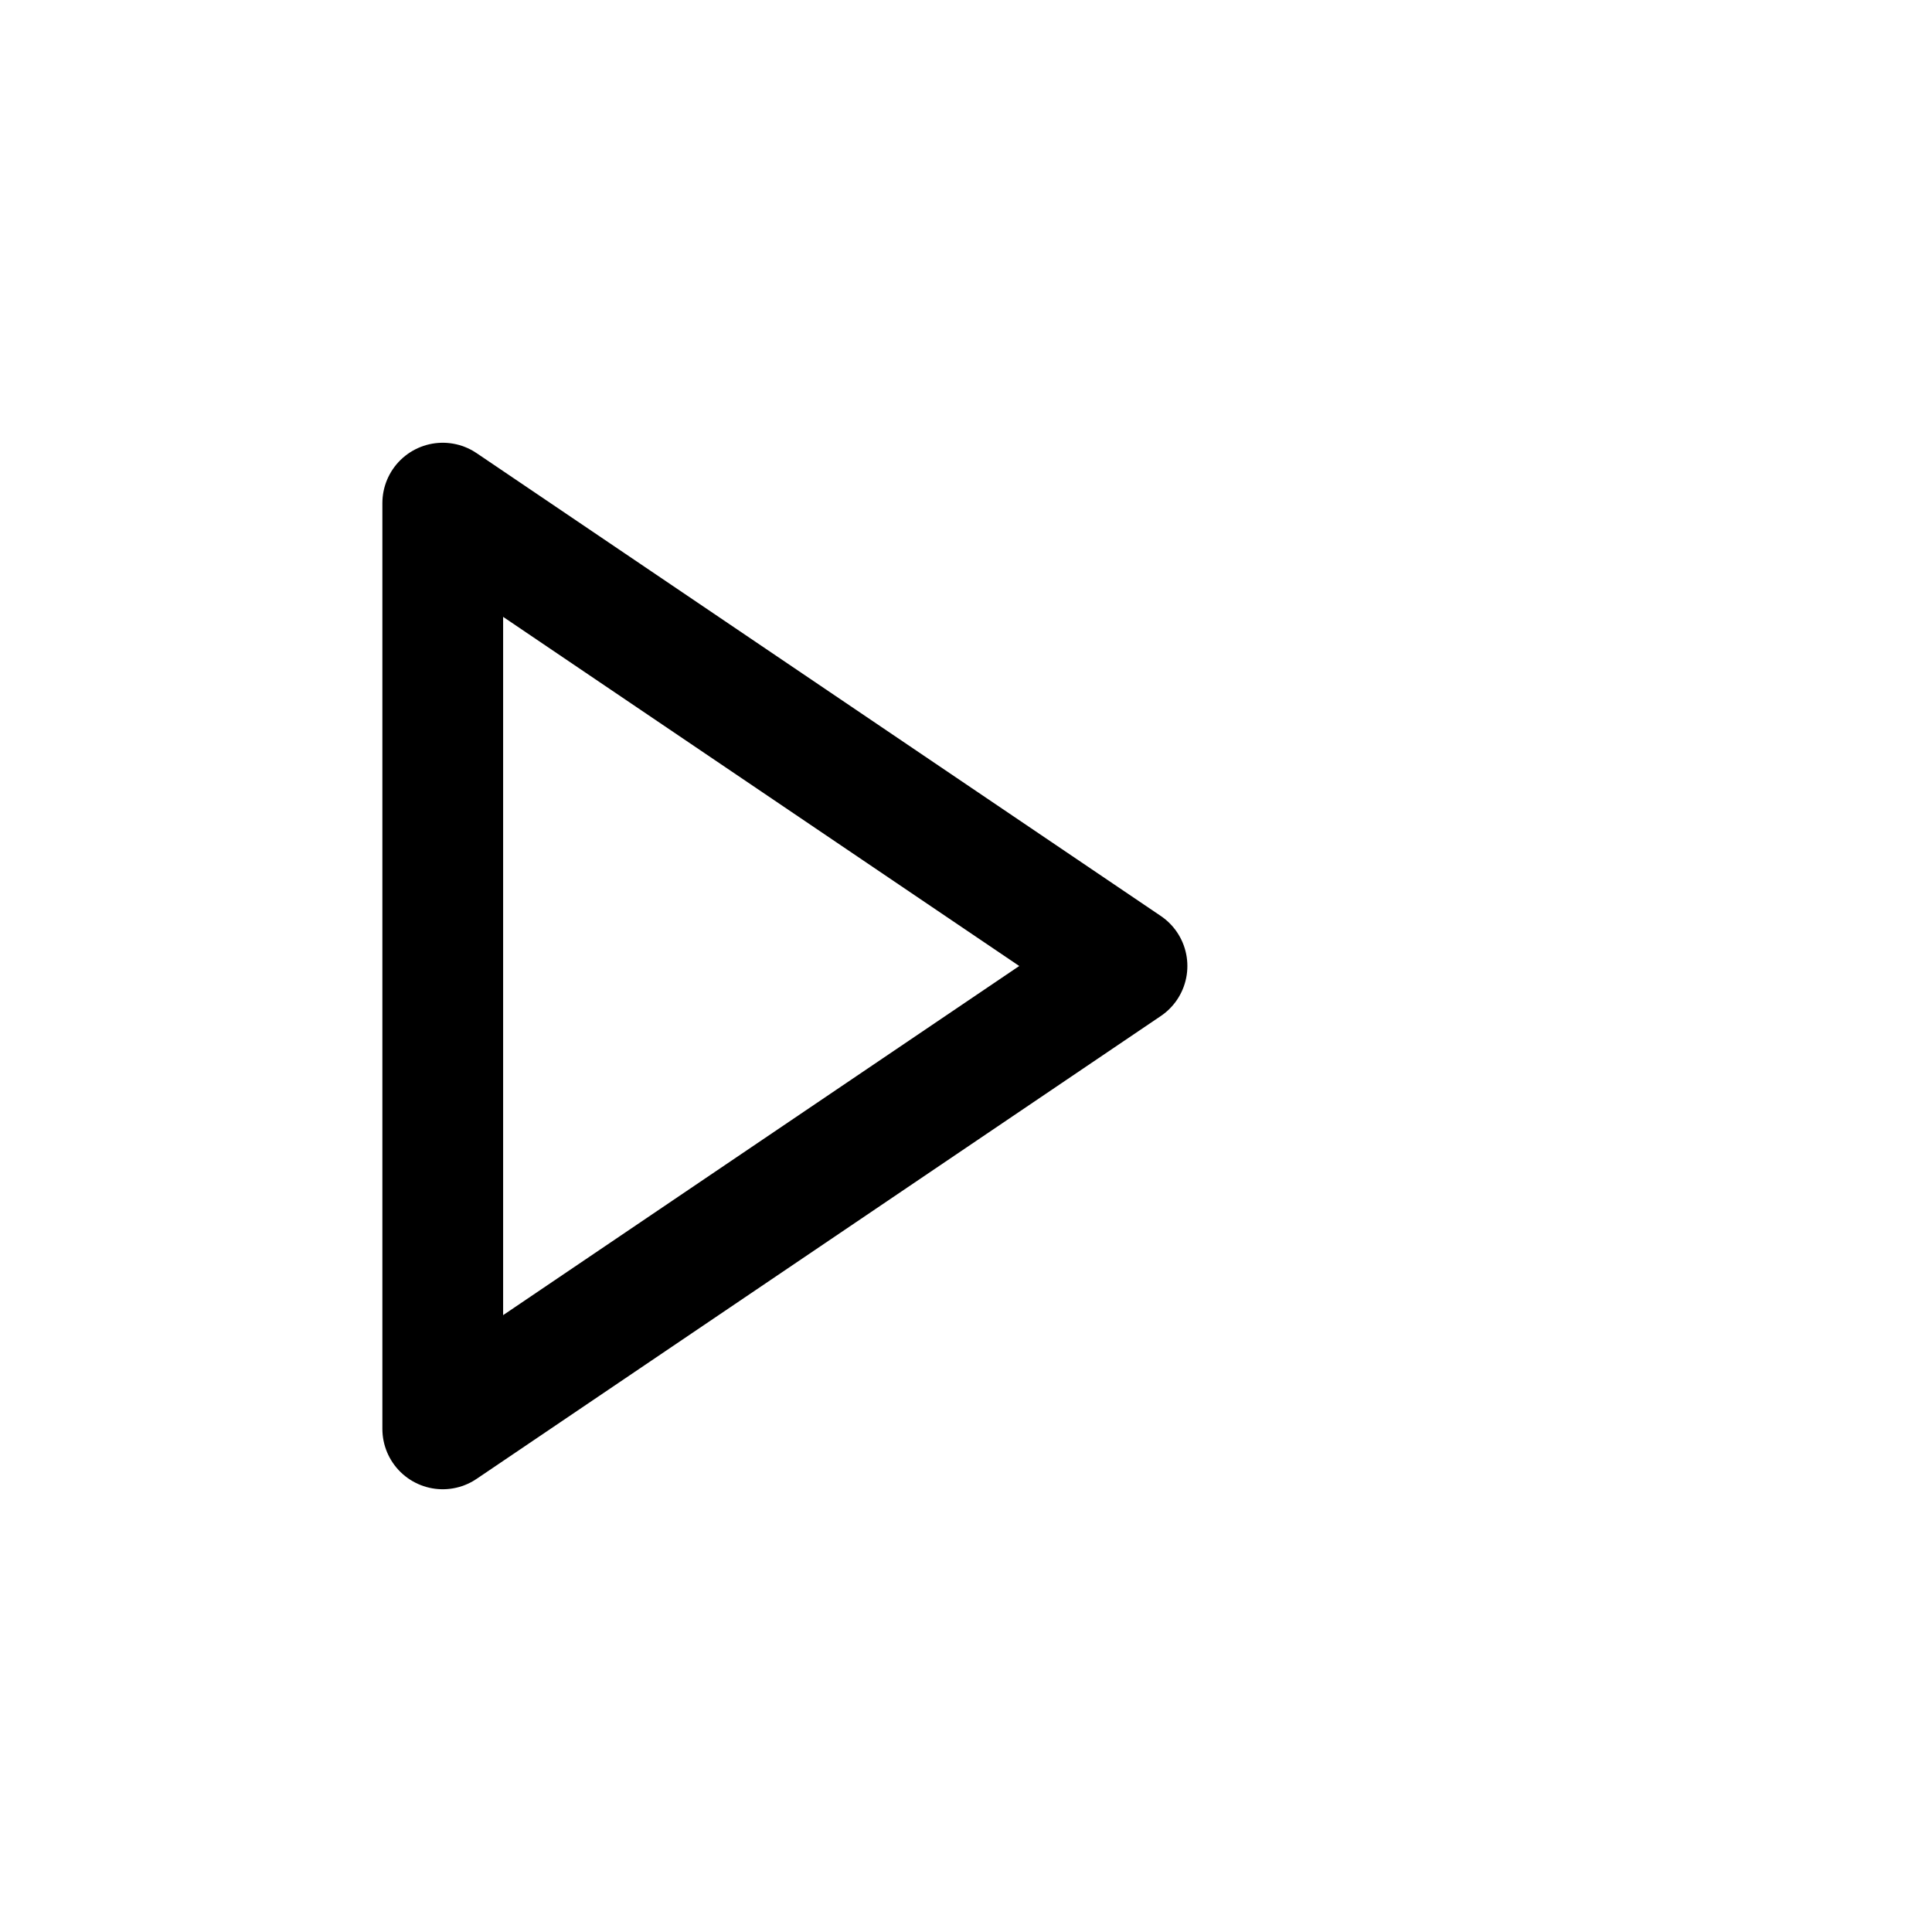
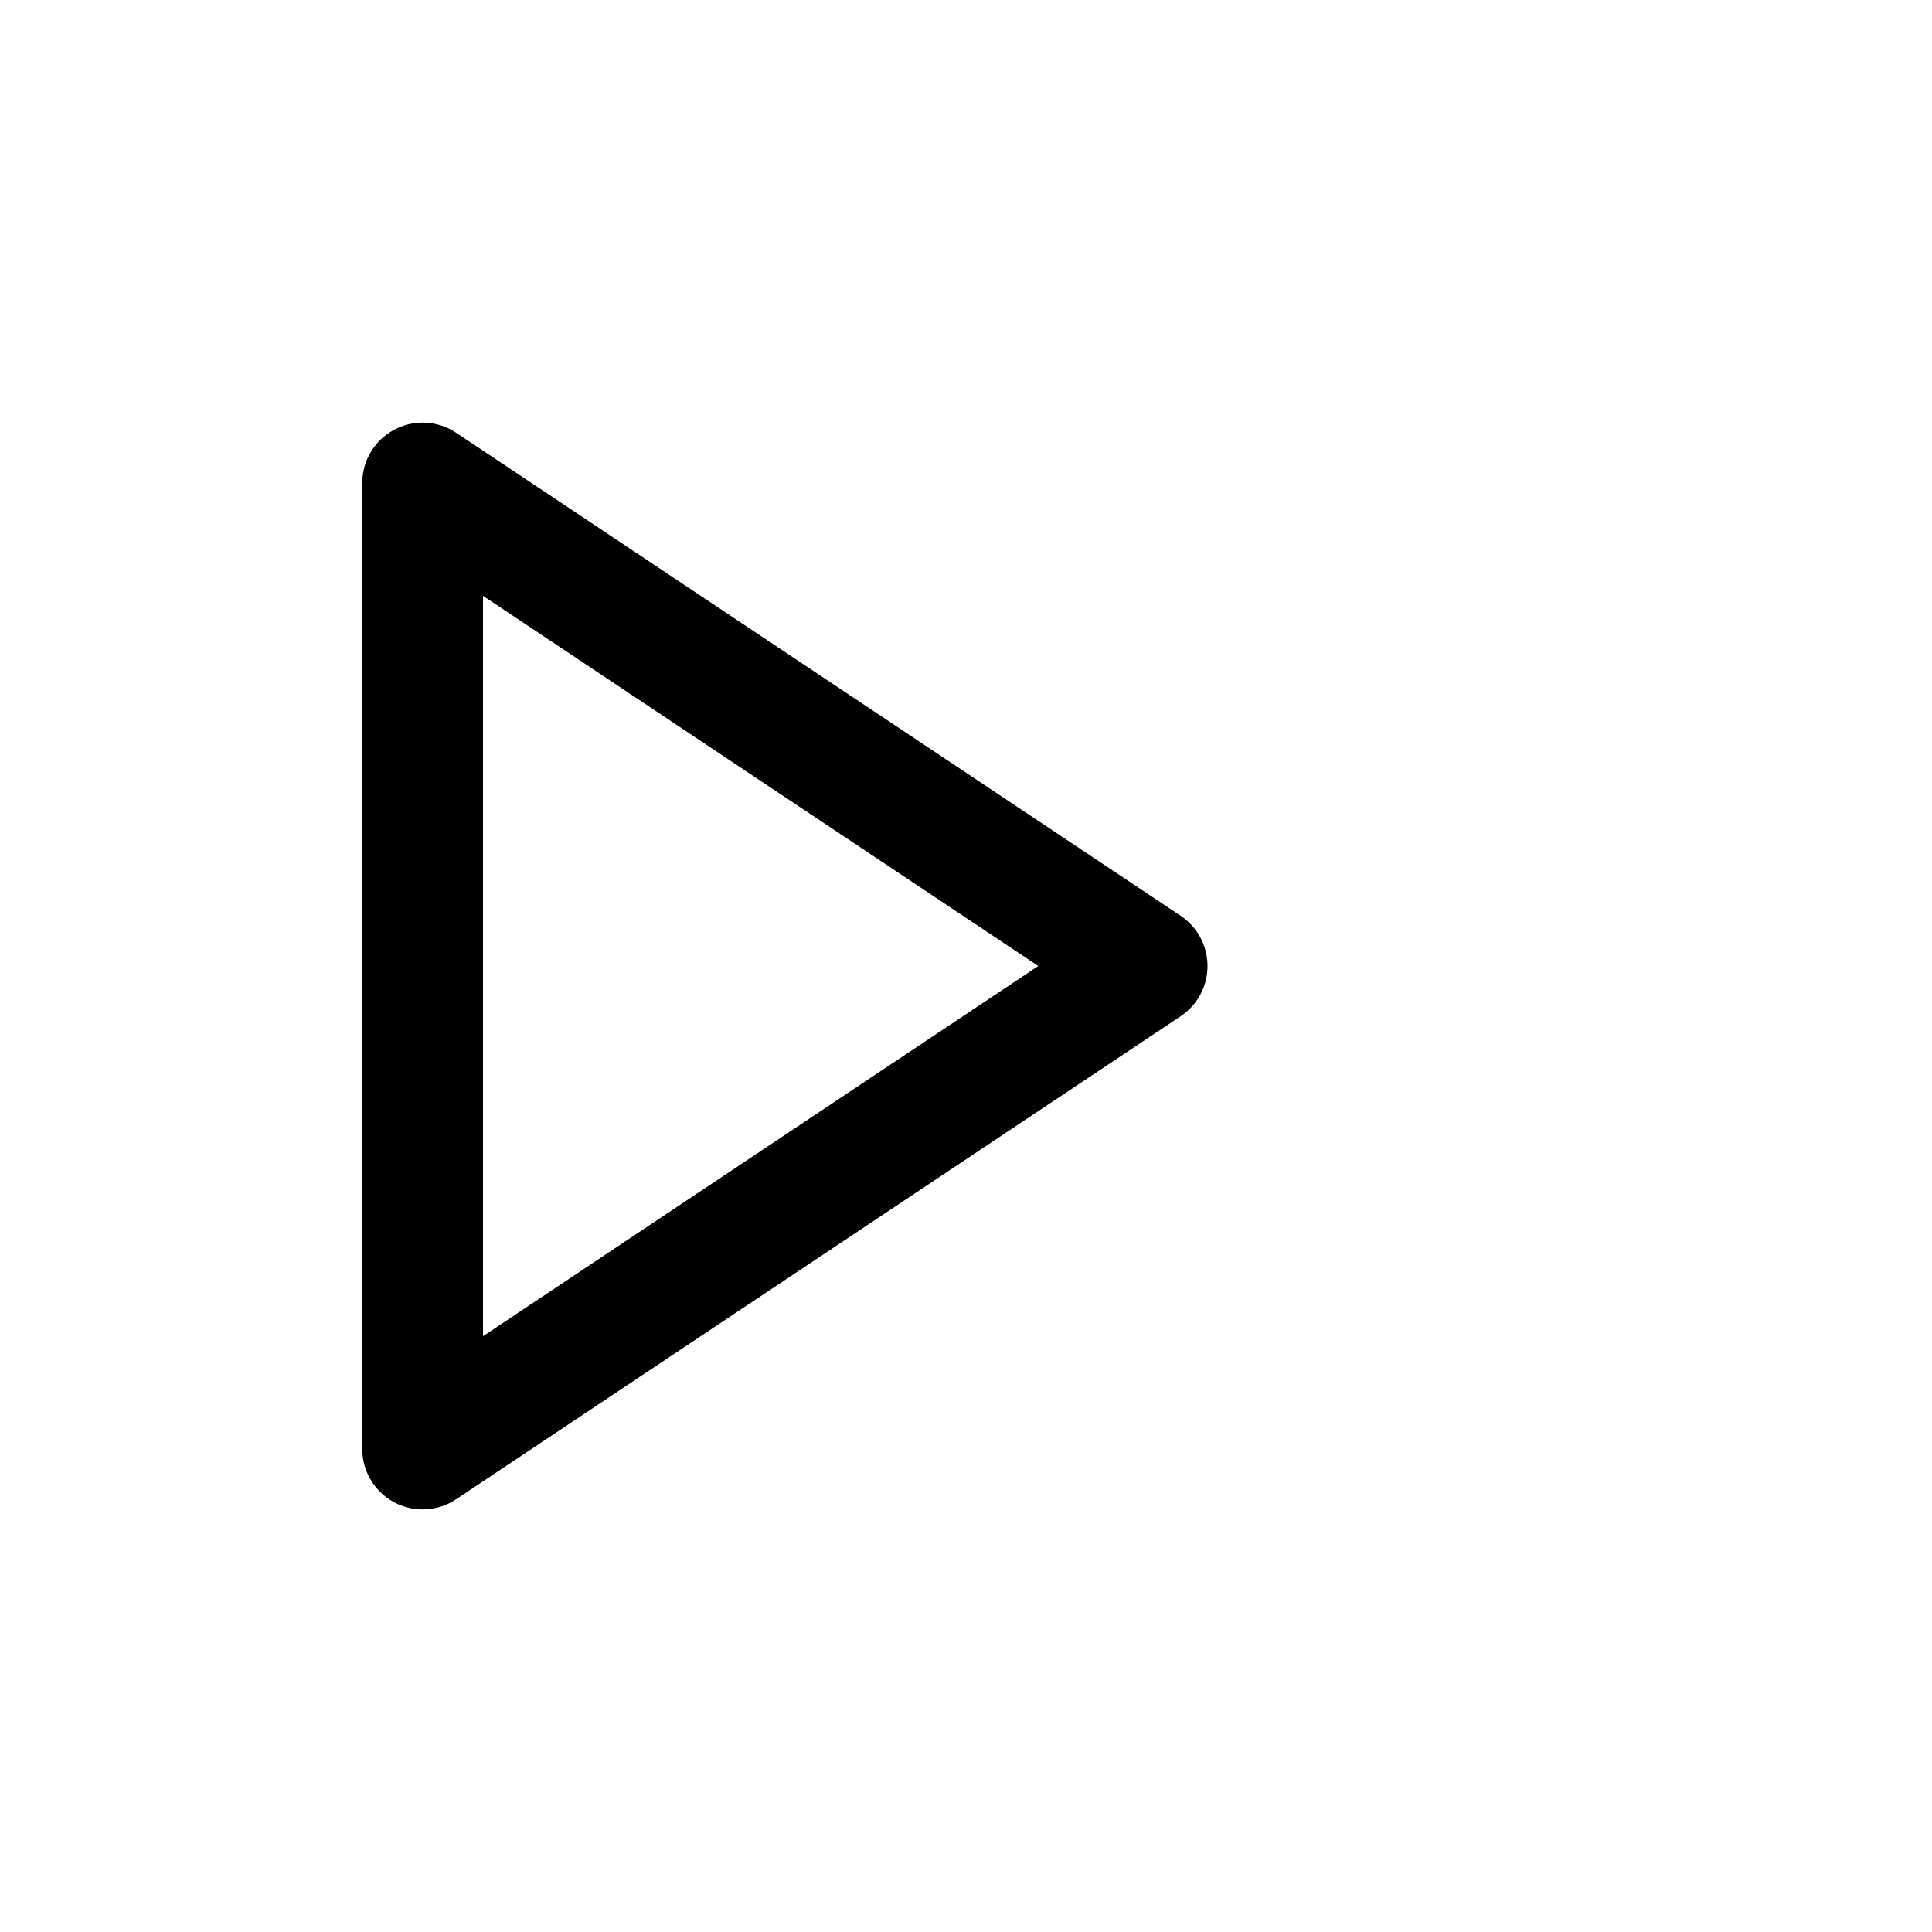
<svg xmlns="http://www.w3.org/2000/svg" width="24" height="24" viewBox="0 0 24 24">
  <g fill="none" stroke="black" stroke-width="1.5" stroke-linecap="round" stroke-linejoin="round">
-     <path d="M5.5 6.25L14 12L5.5 17.75Z" />
+     <path d="M5.25 6L14.25 12L5.25 18Z" />
  </g>
</svg>
